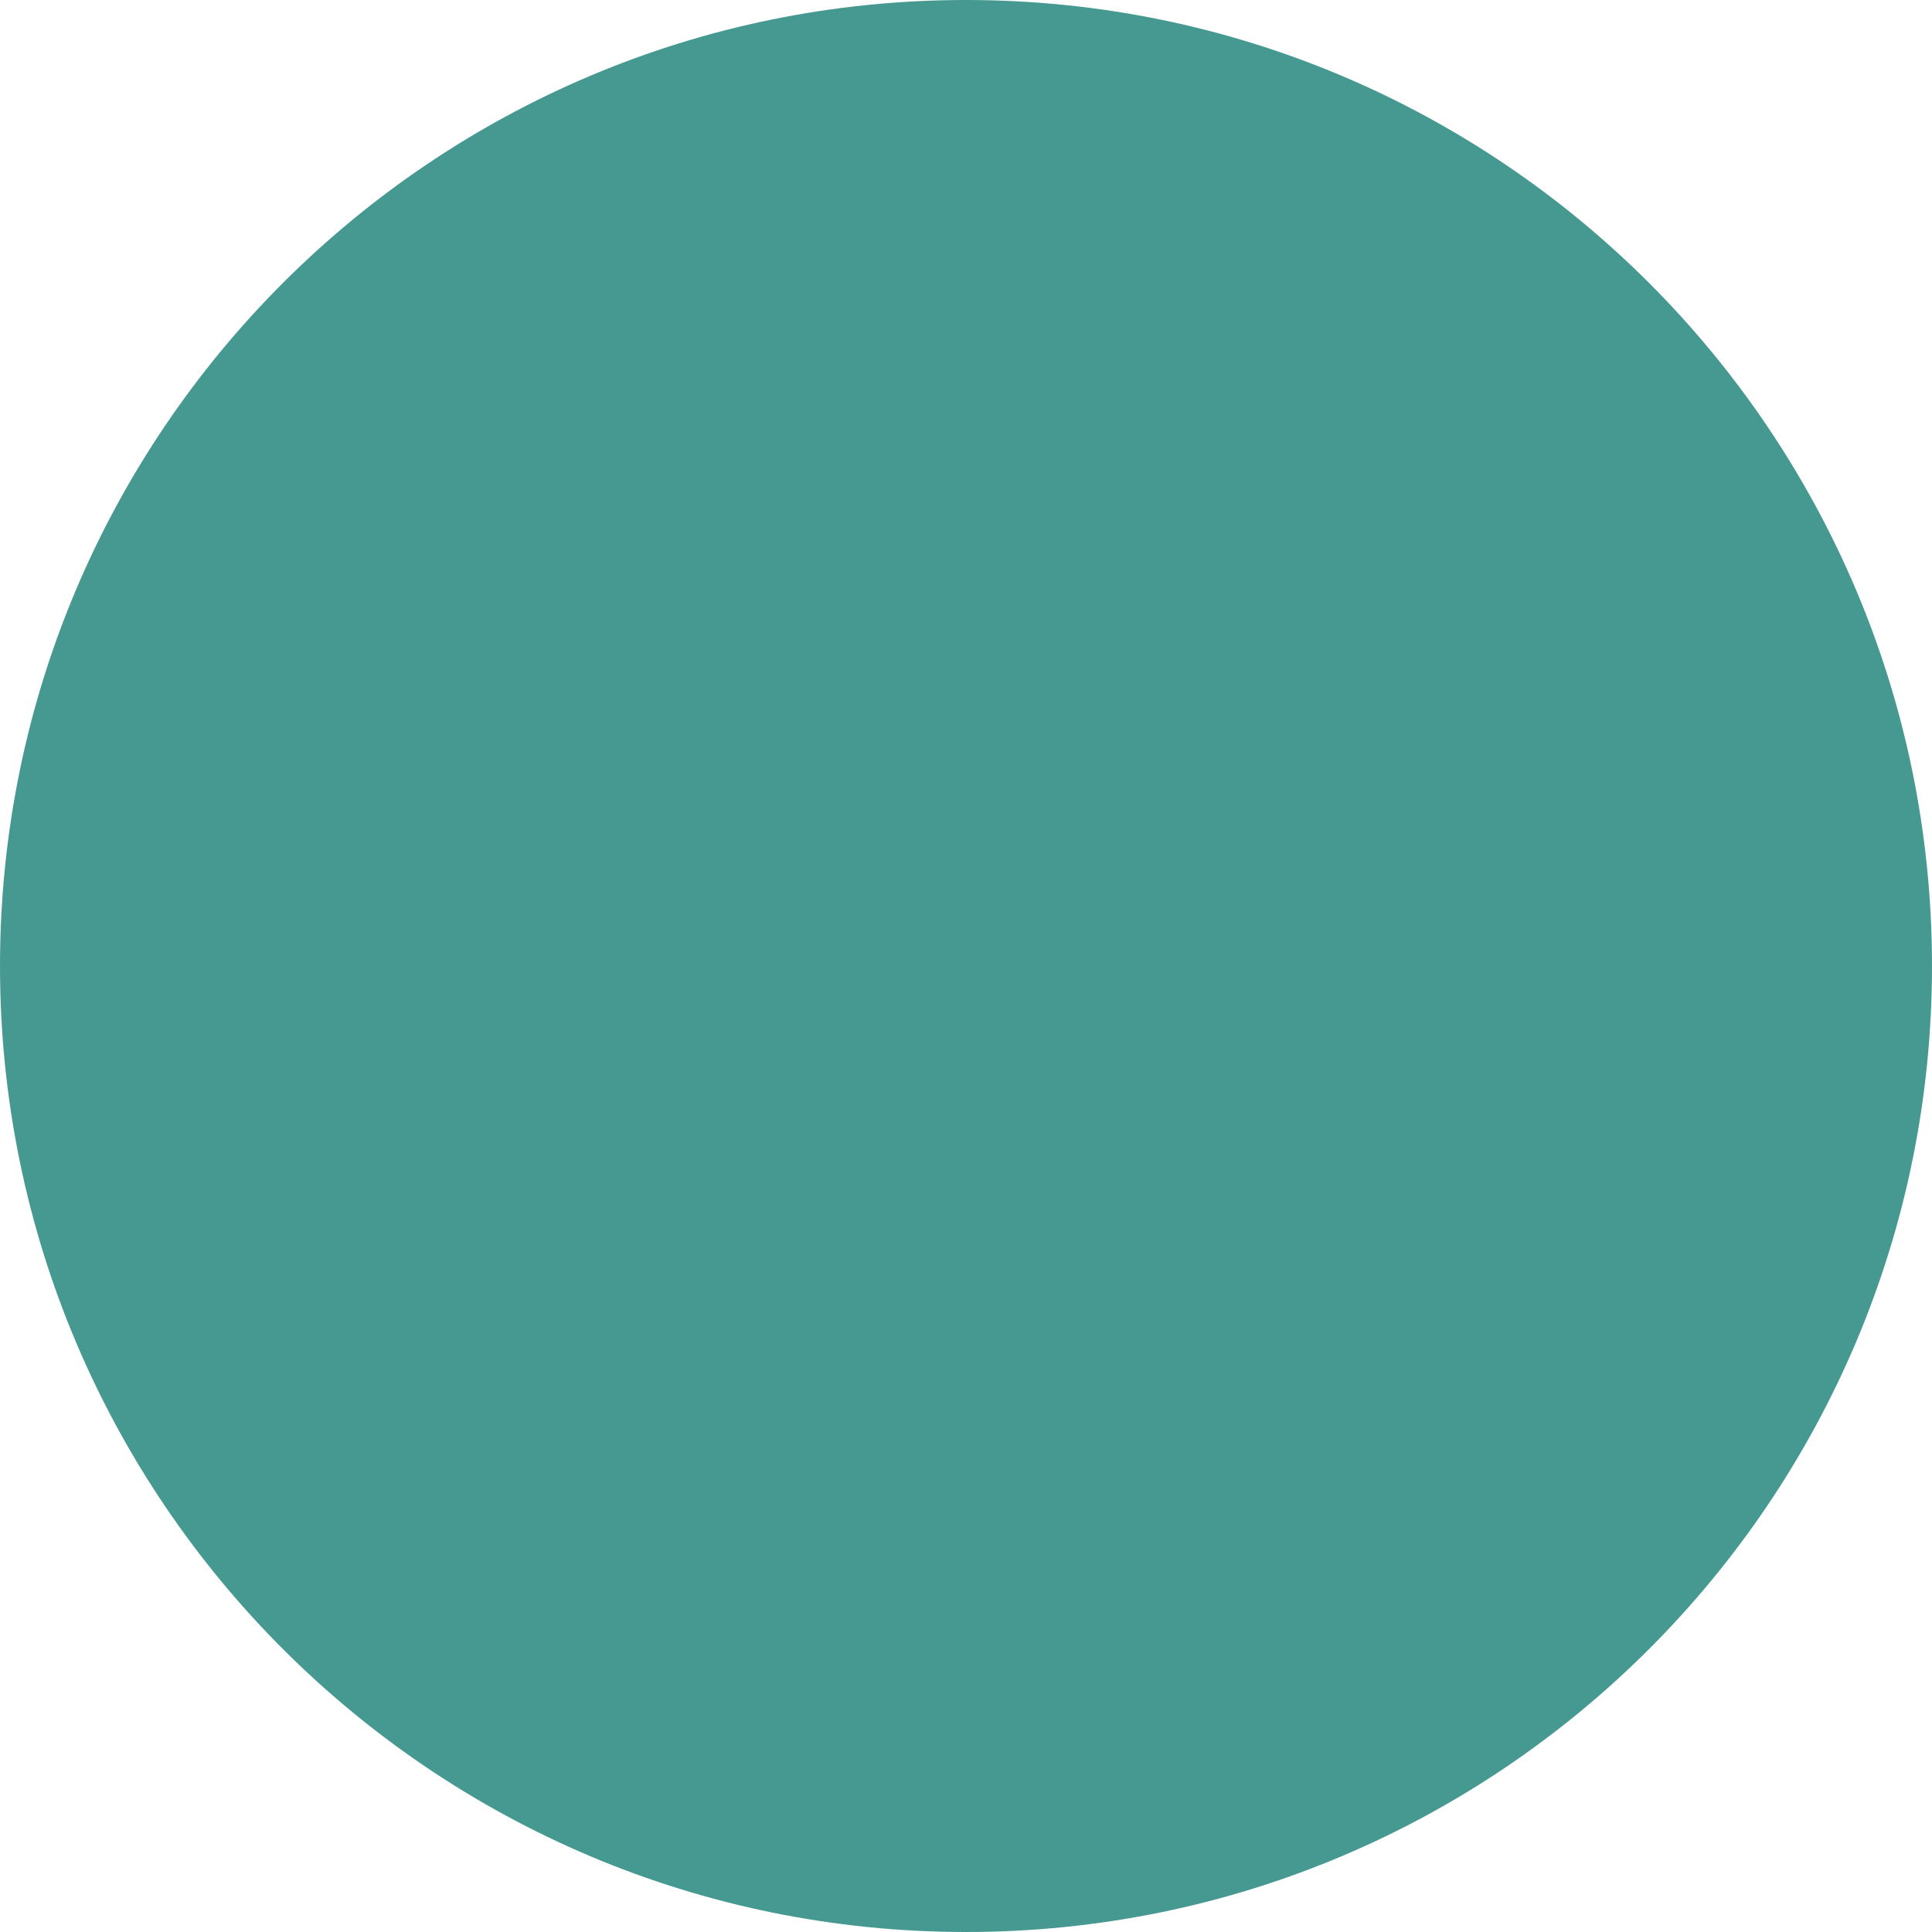
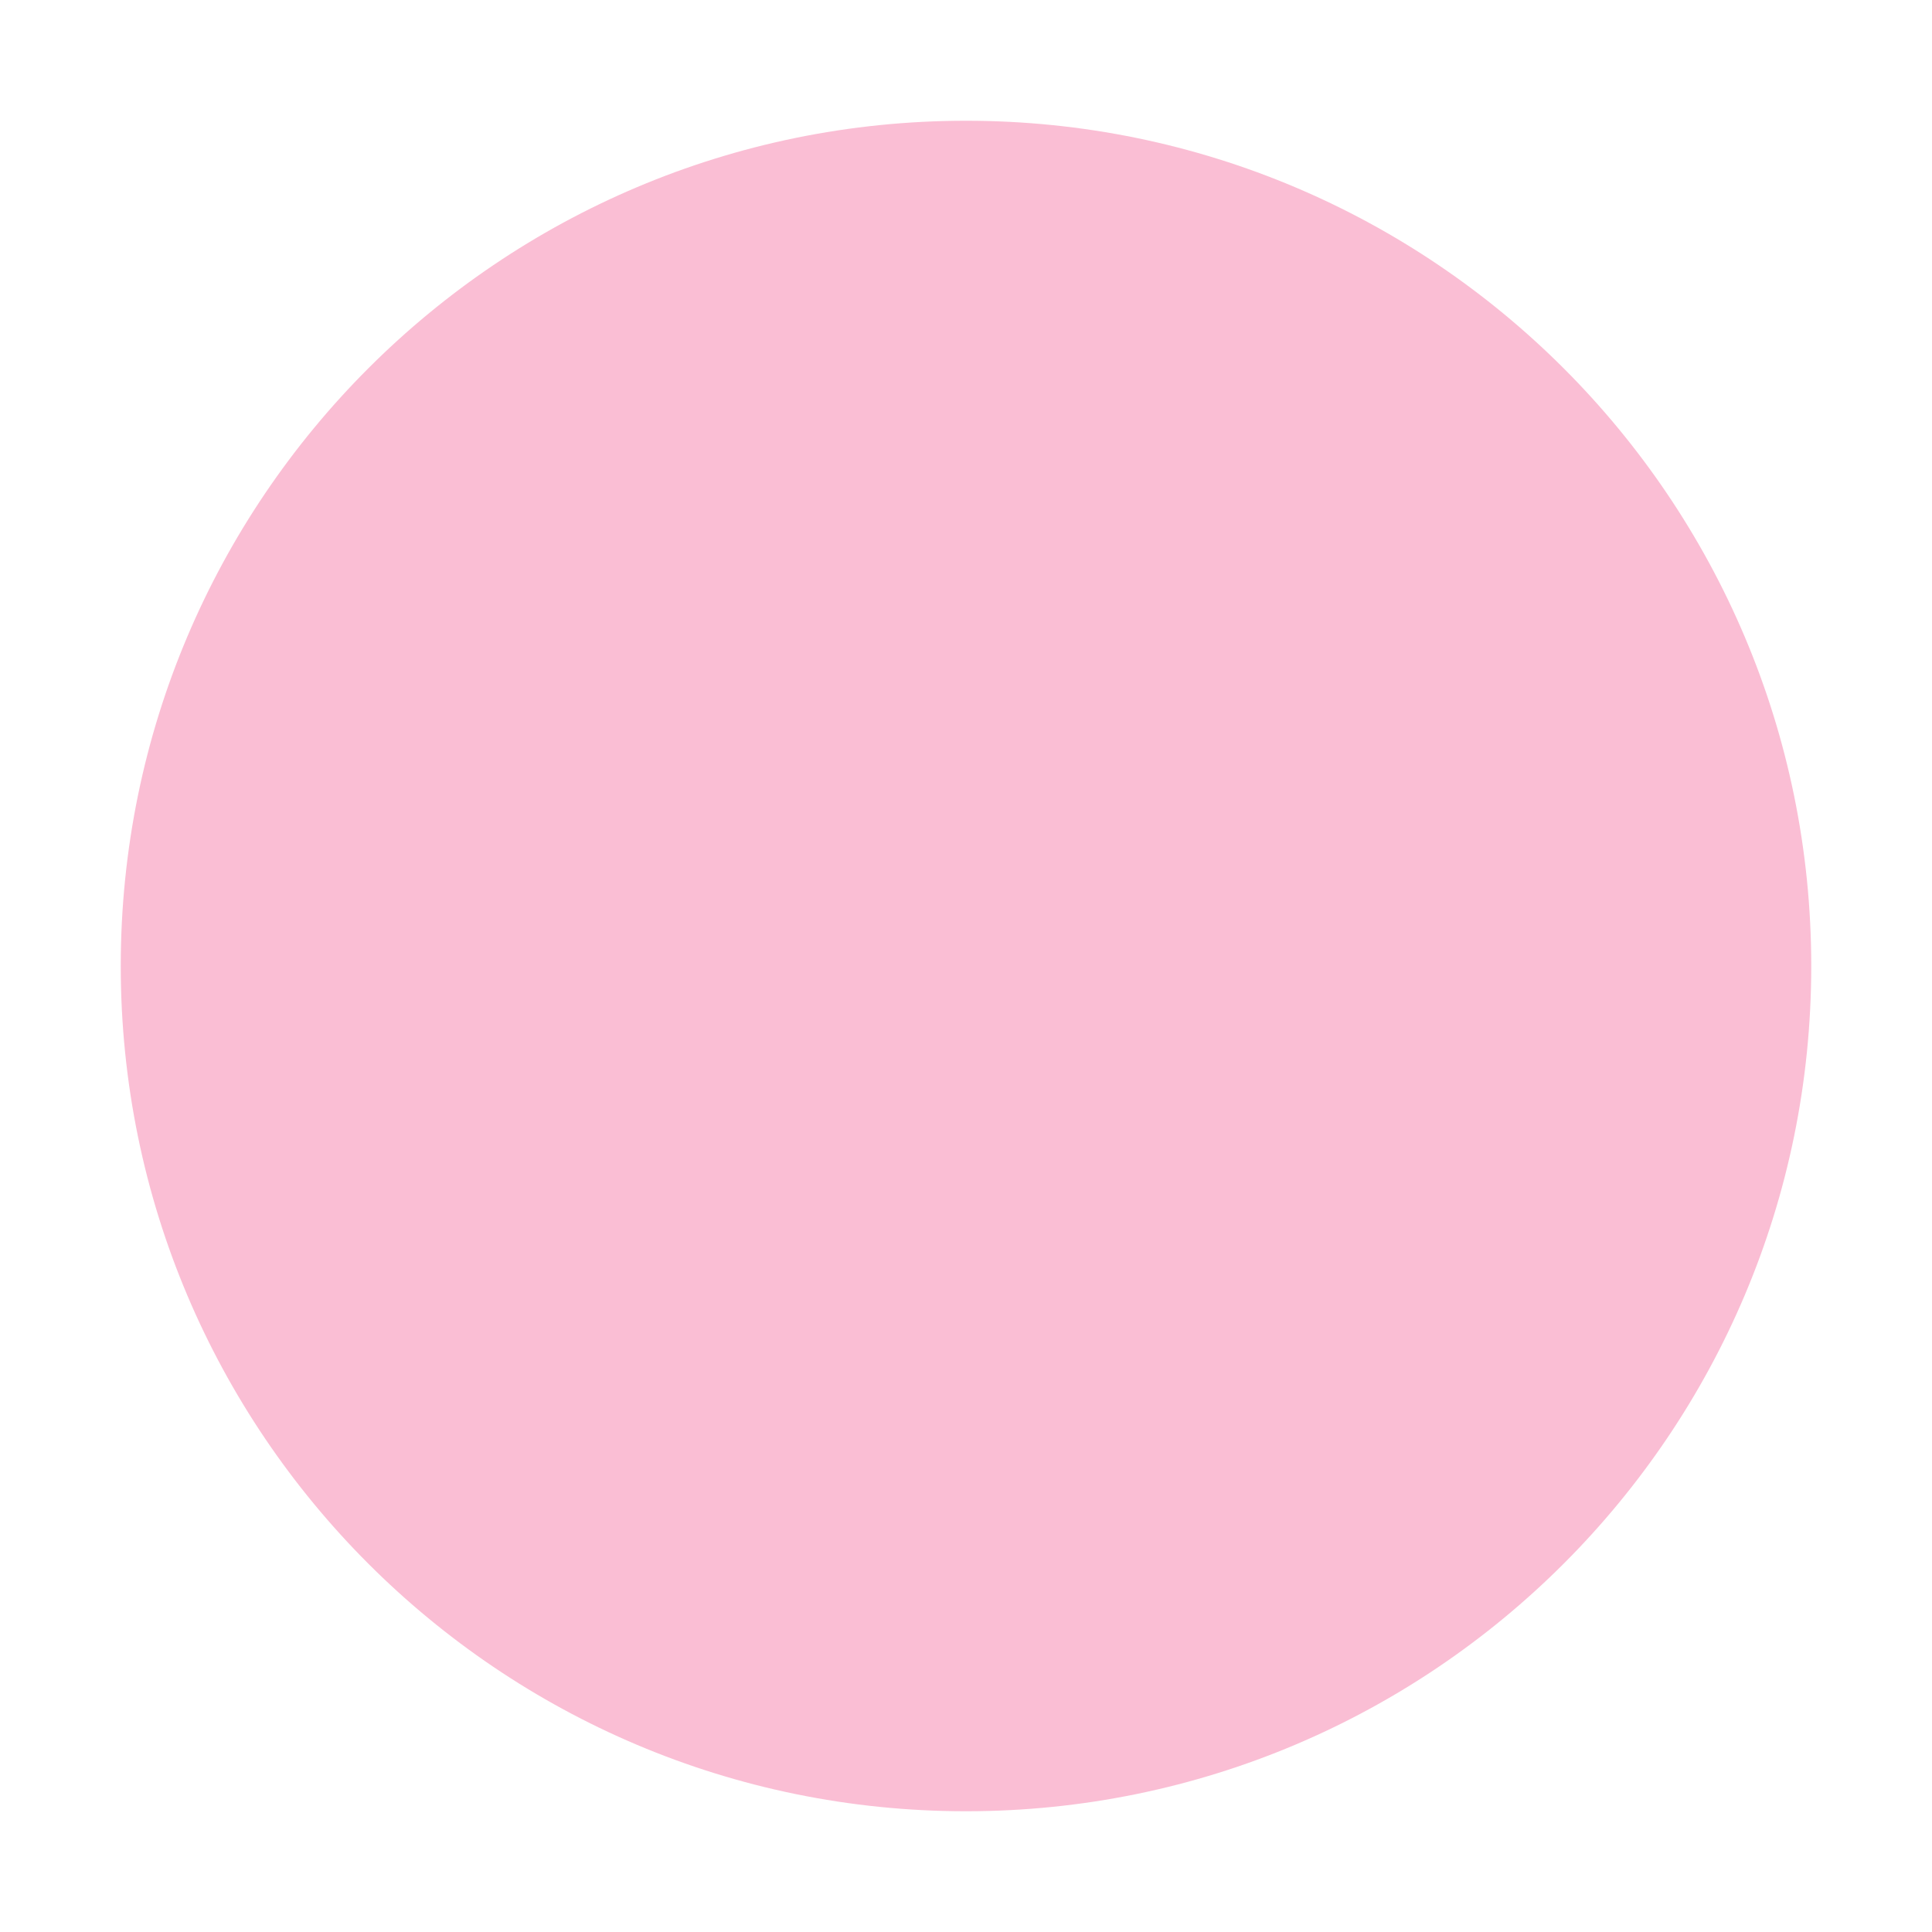
- <svg xmlns="http://www.w3.org/2000/svg" baseProfile="full" height="15" version="1.1" width="15">
+ <svg xmlns="http://www.w3.org/2000/svg" baseProfile="full" height="16" version="1.1" width="16">
  <defs />
-   <ellipse cx="7.5" cy="7.5" fill="rgb(70, 153, 144)" rx="7.5" ry="7.5" stroke="none" />
+   <ellipse cx="8.0" cy="8.0" fill="rgb(250, 190, 212)" rx="7.0" ry="7.0" stroke="none" />
</svg>
